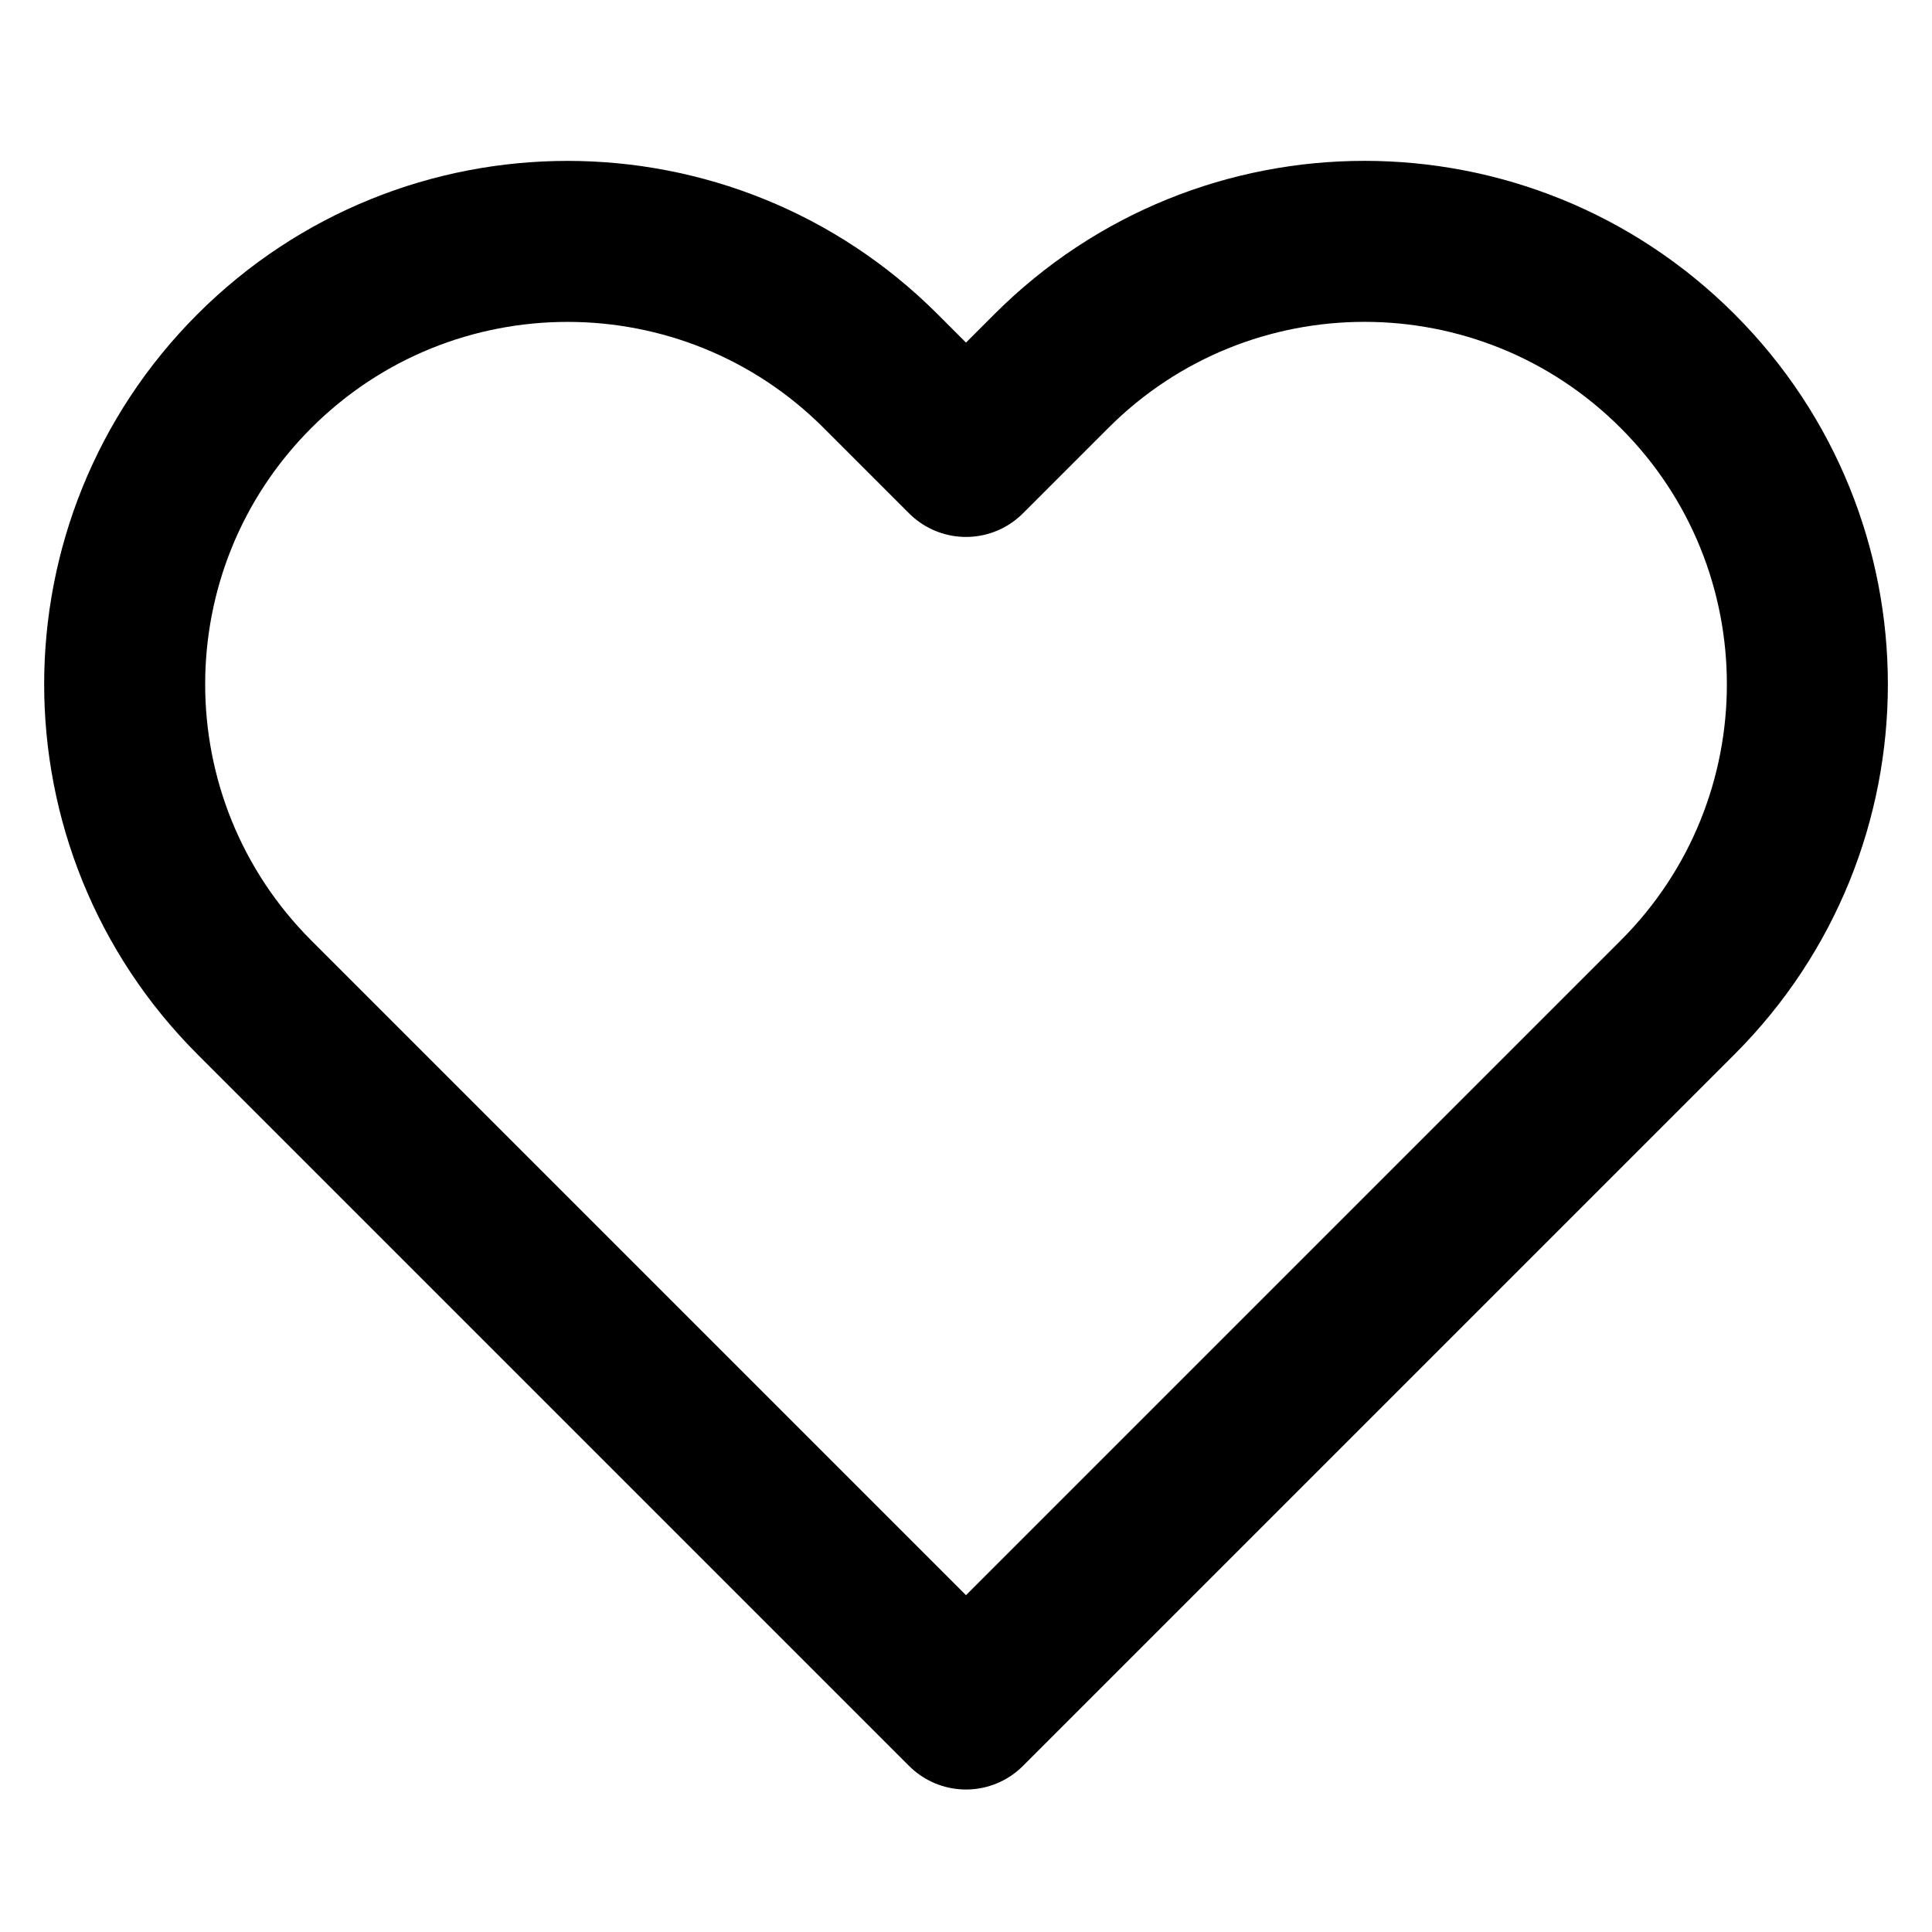
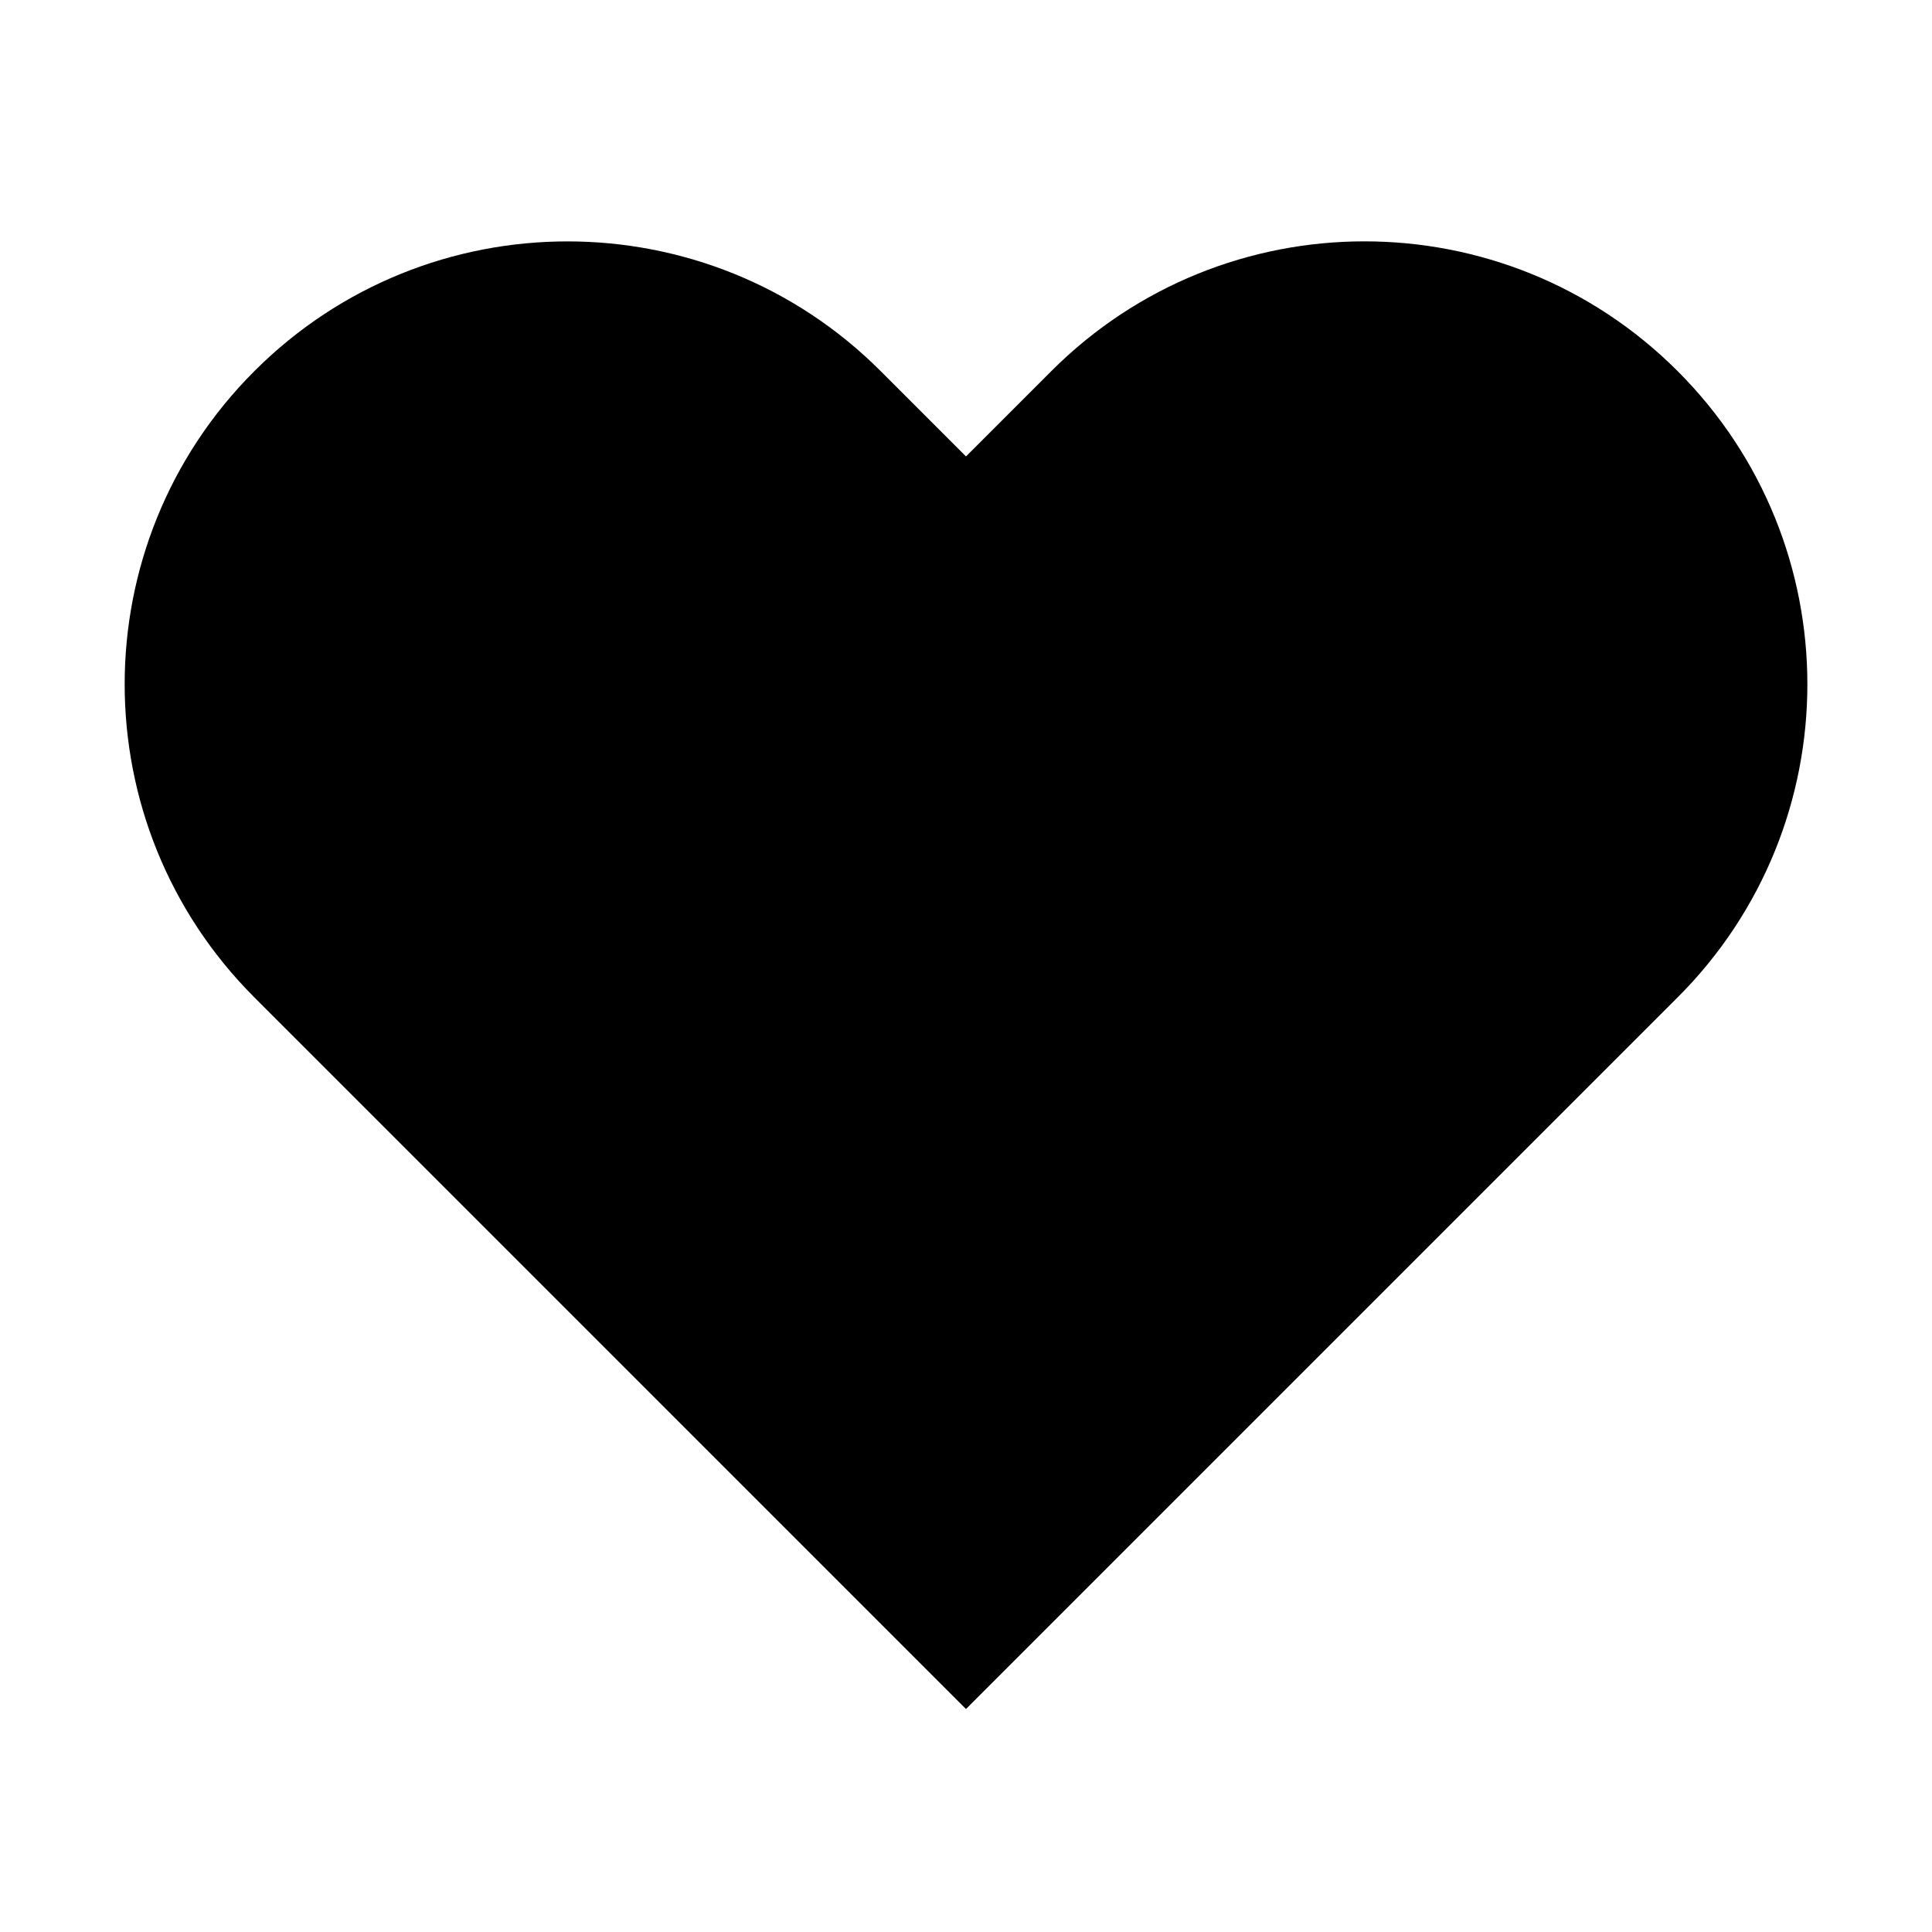
- <svg xmlns="http://www.w3.org/2000/svg" width="24" height="24" viewBox="0 0 24 24" fill="none" stroke="currentColor" stroke-width="2" stroke-linecap="round" stroke-linejoin="round">
+ <svg xmlns="http://www.w3.org/2000/svg" width="24" height="24" viewBox="0 0 24 24" fill="currentColor">
  <path d="M20.84 4.61a5.5 5.5 0 0 0-7.78 0L12 5.67l-1.06-1.06a5.5 5.5 0 0 0-7.78 7.78l1.06 1.06L12 21.23l7.78-7.78 1.06-1.06a5.5 5.5 0 0 0 0-7.78z" />
</svg>
